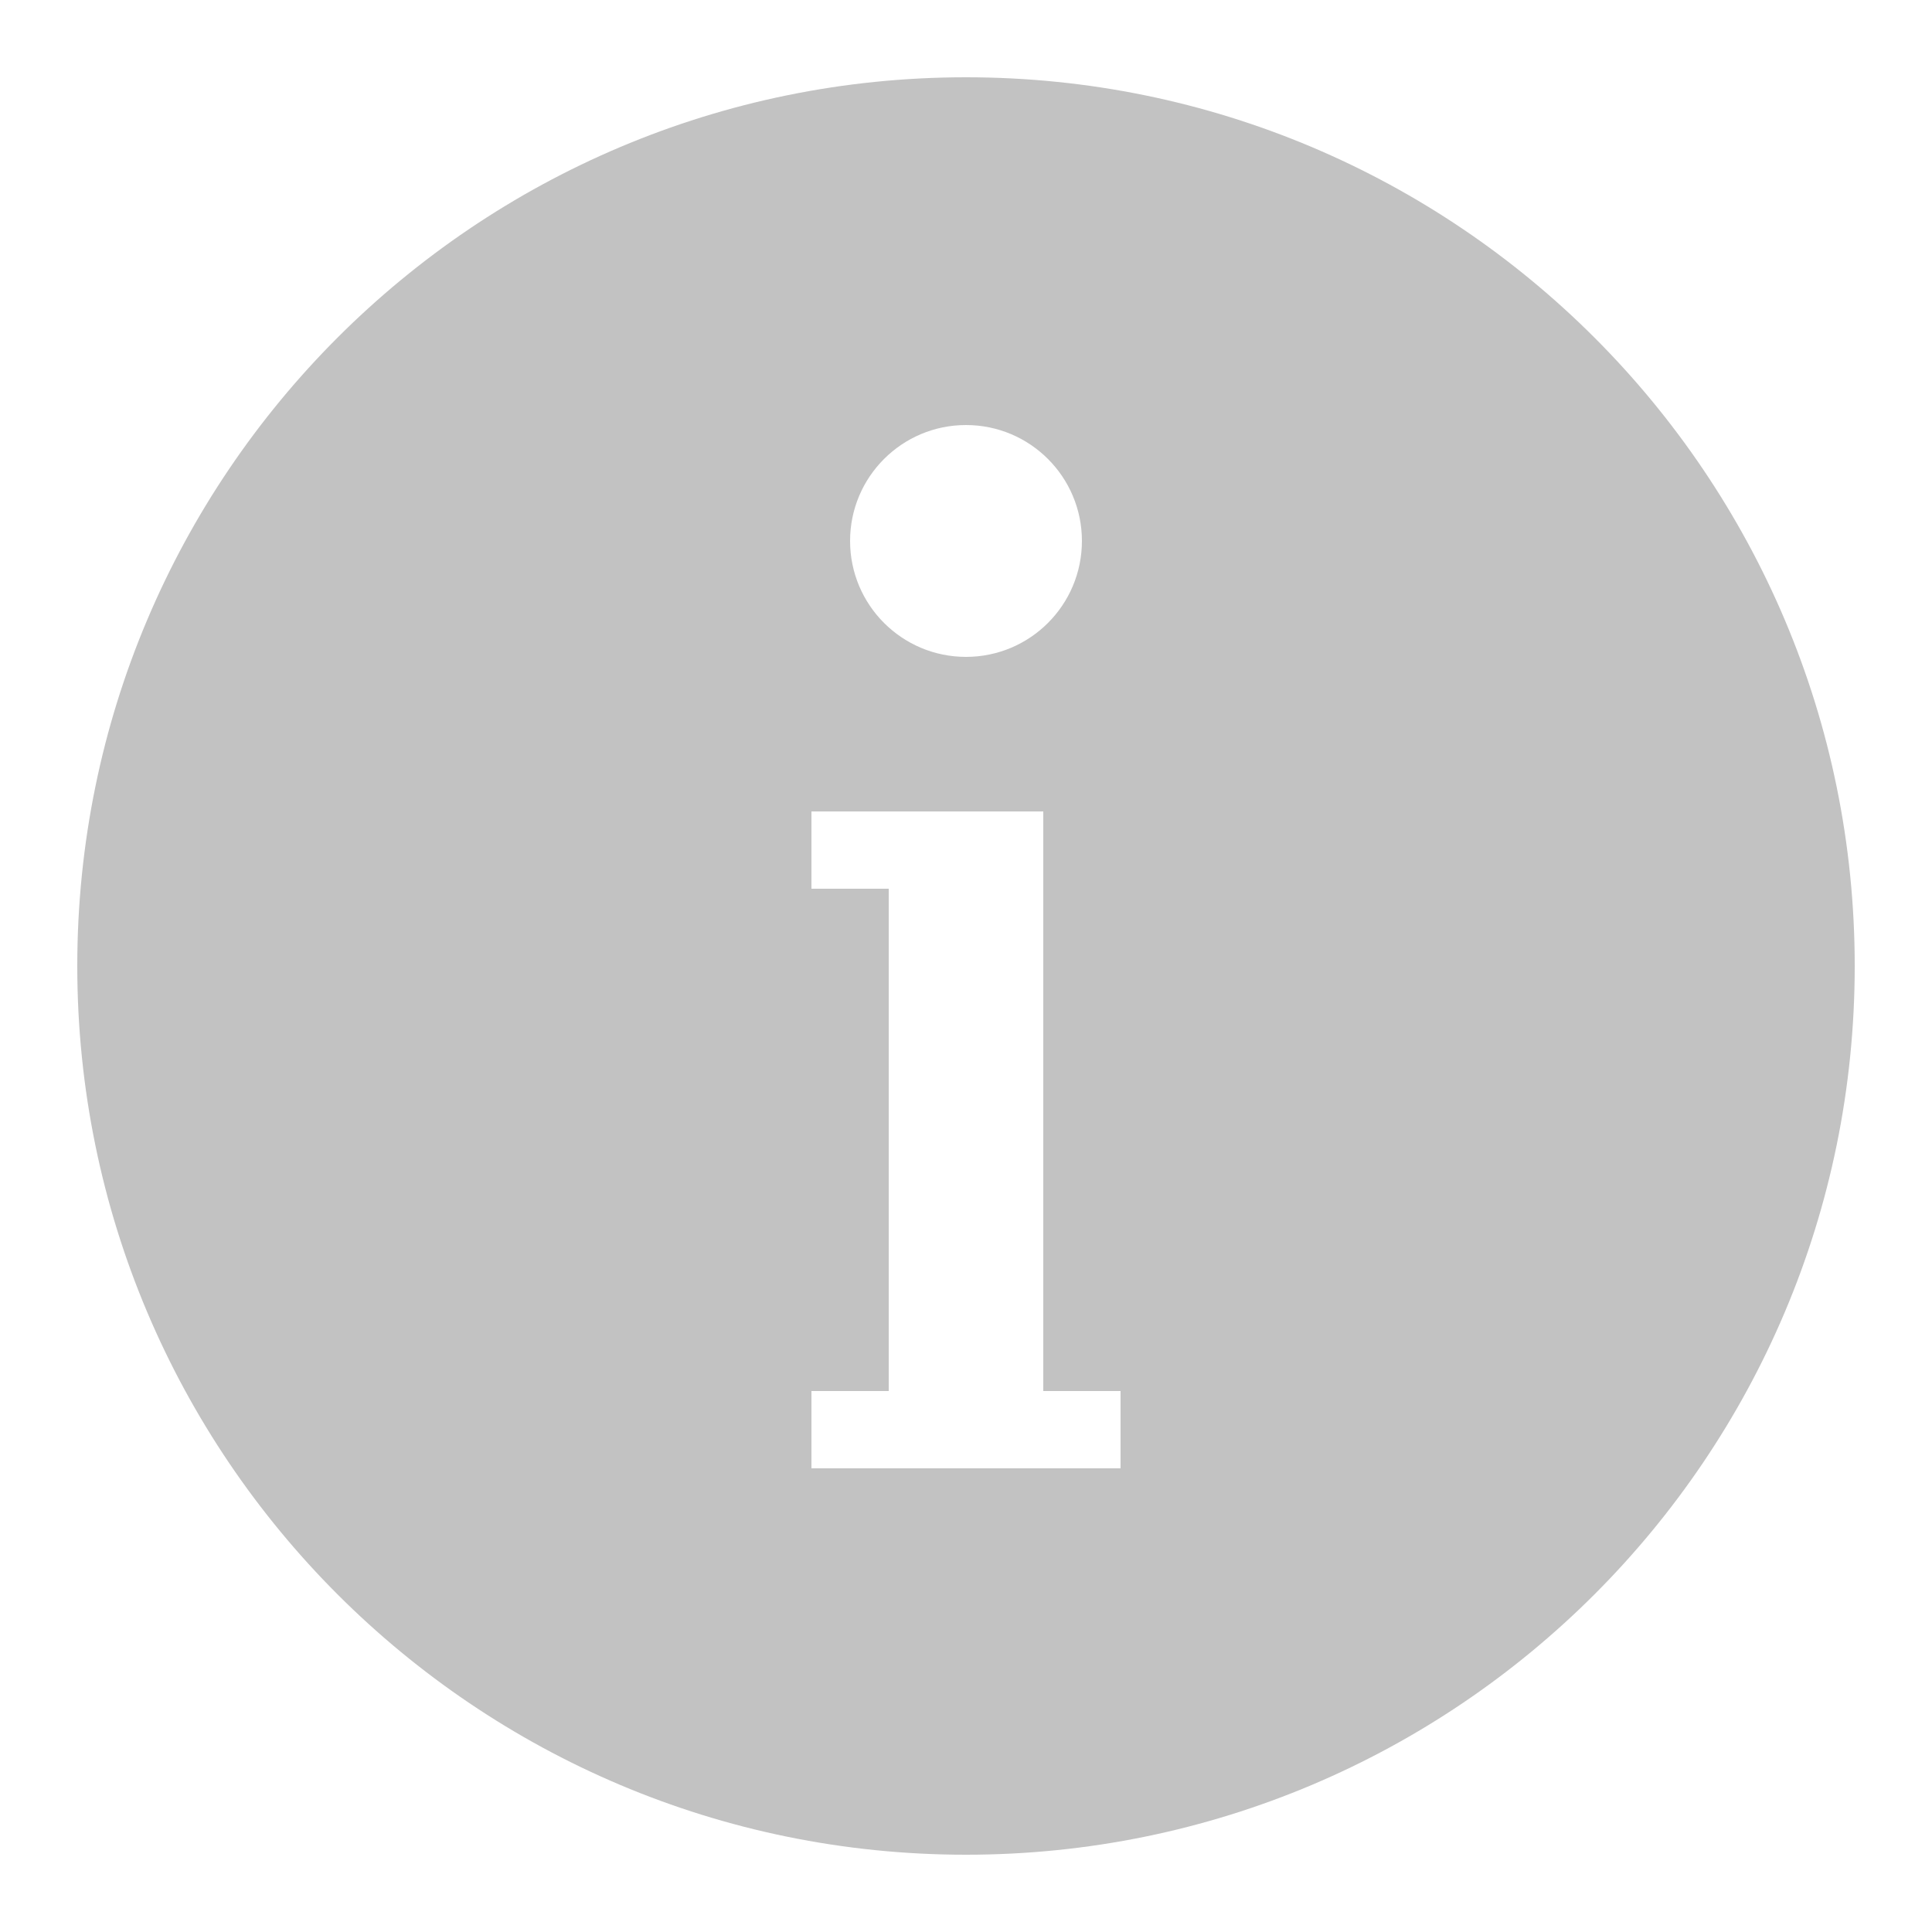
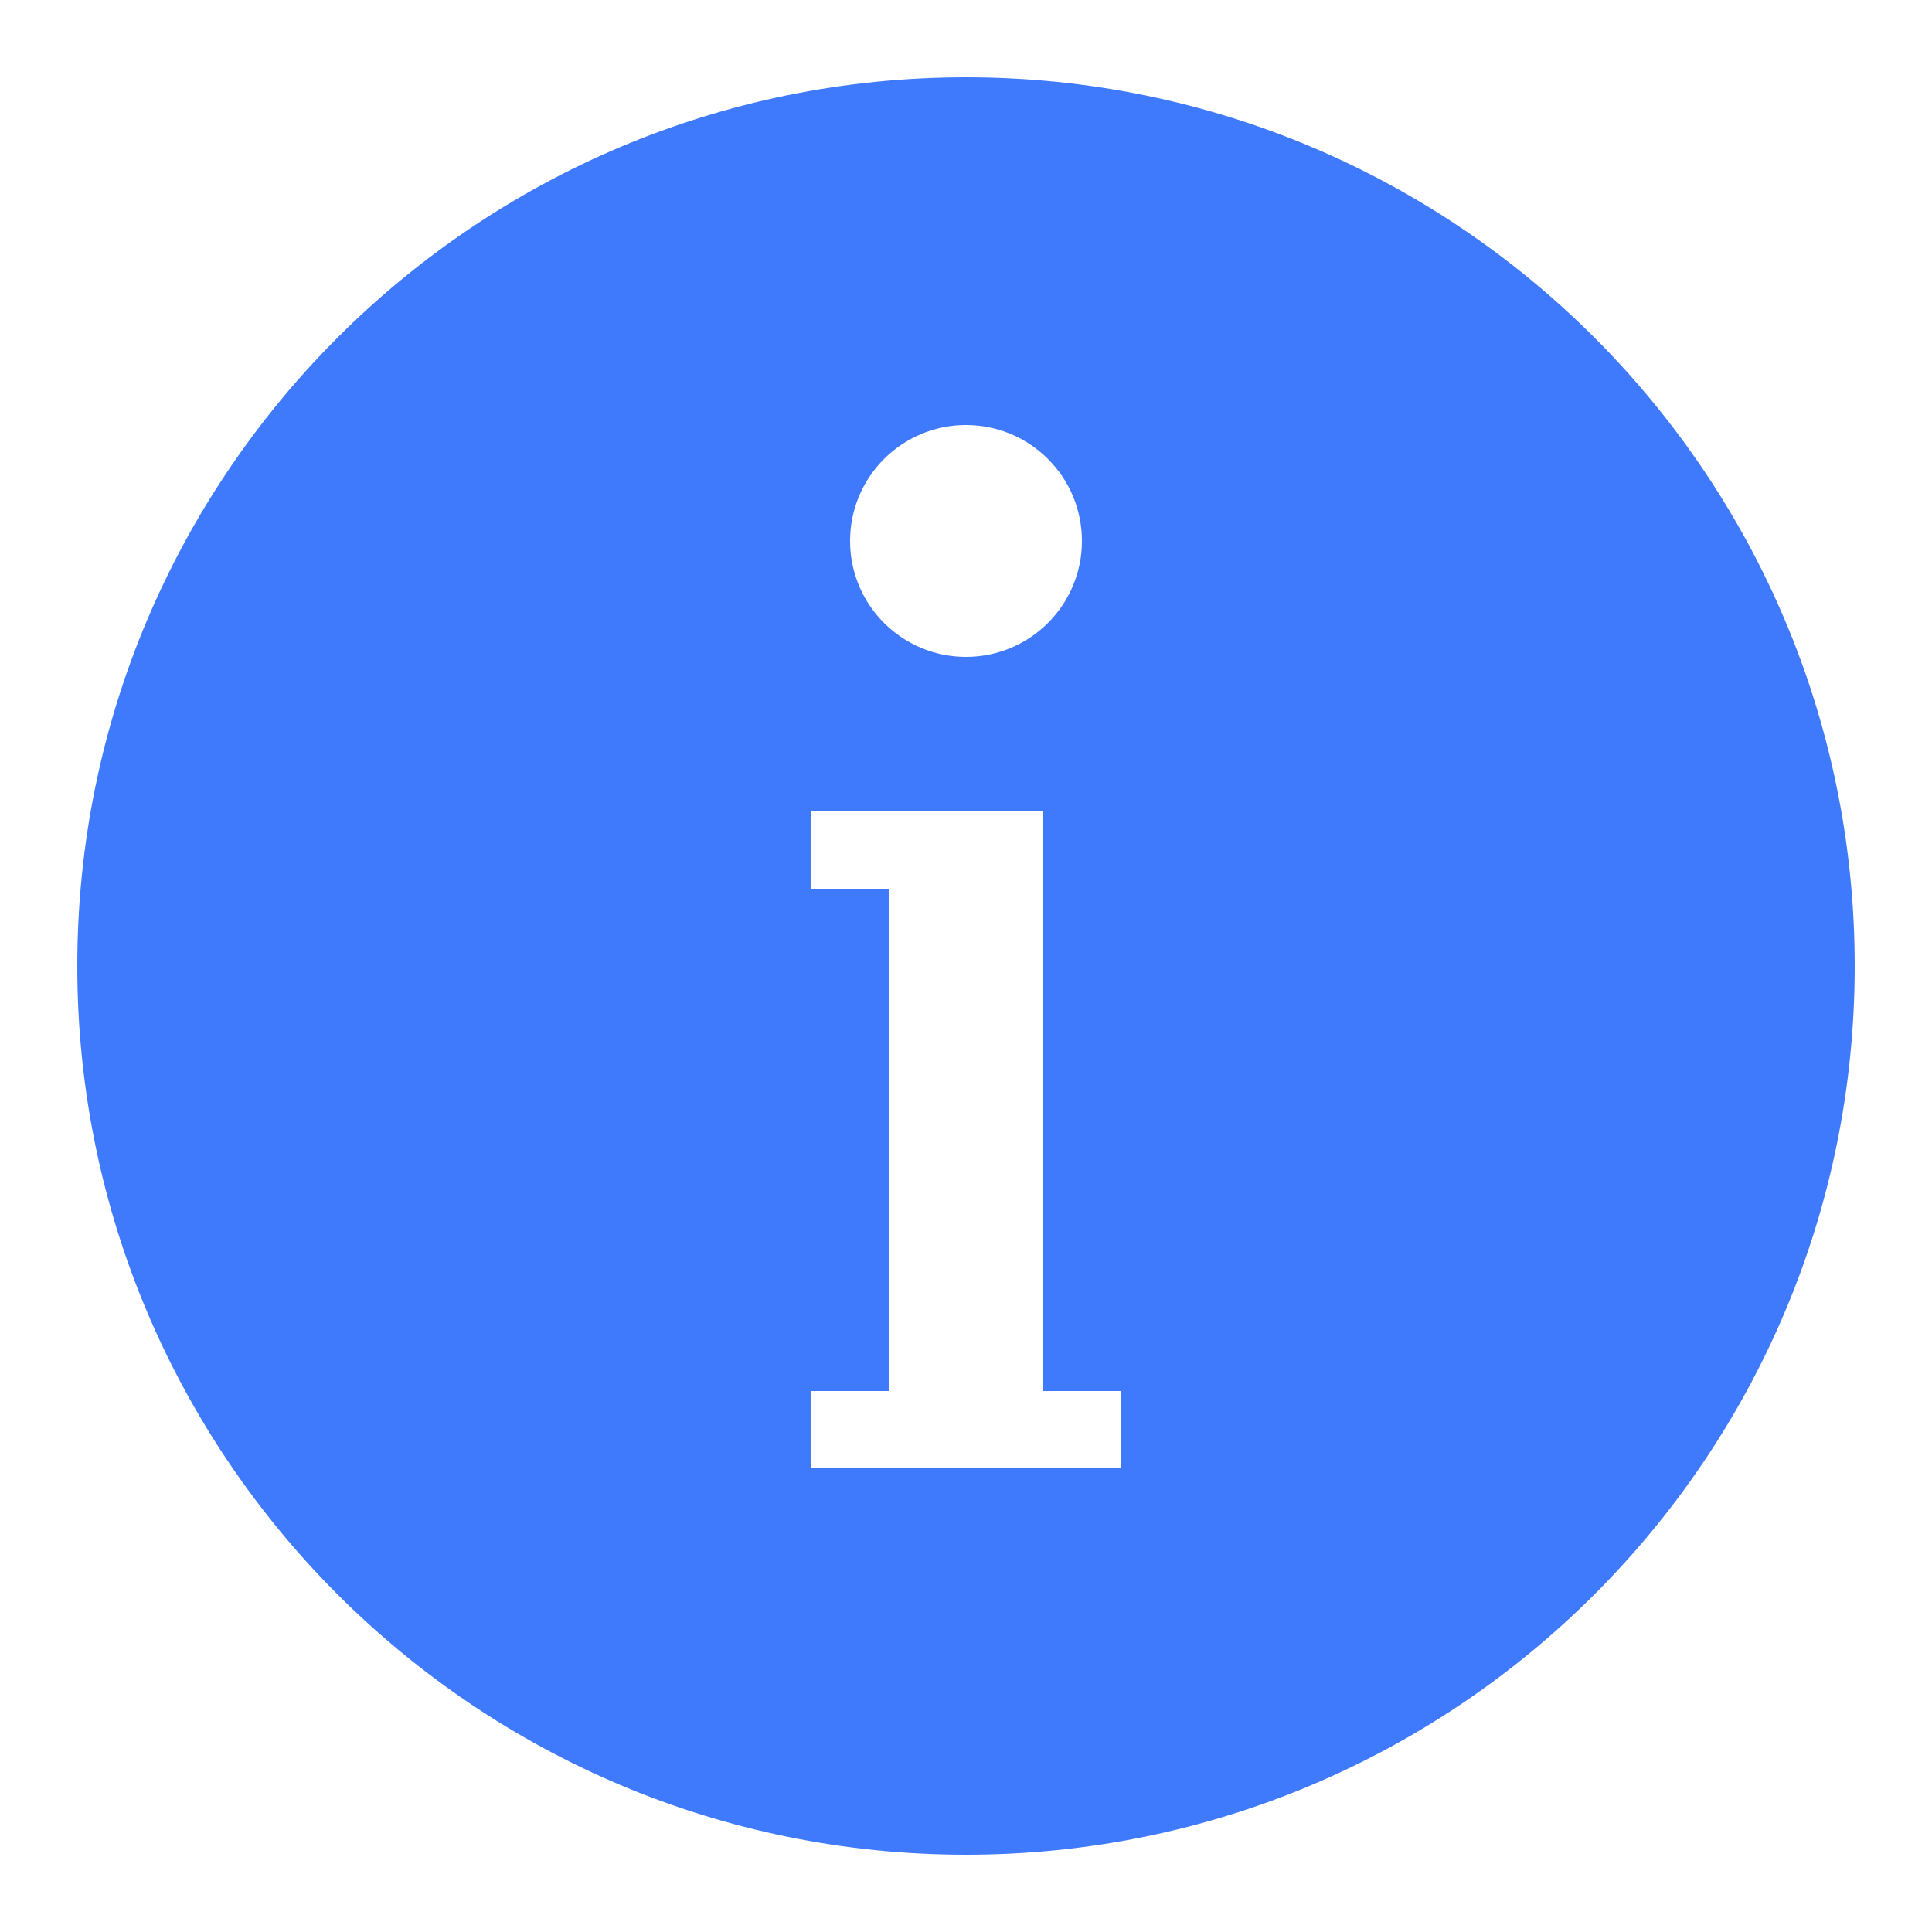
- <svg xmlns="http://www.w3.org/2000/svg" height="50" viewBox="0 0 50 50" width="50" fill="#c2c2c2">
+ <svg xmlns="http://www.w3.org/2000/svg" height="50" viewBox="0 0 50 50" width="50" fill="#407afc">
  <path d="m25 2c-12.703 0-23 10.297-23 23s10.297 23 23 23 23-10.297 23-23-10.297-23-23-23zm0 9c1.657 0 3 1.343 3 3s-1.343 3-3 3-3-1.343-3-3 1.343-3 3-3zm4 27h-2-4-2v-2h2v-13h-2v-2h2 4v2 13h2z" />
</svg>
